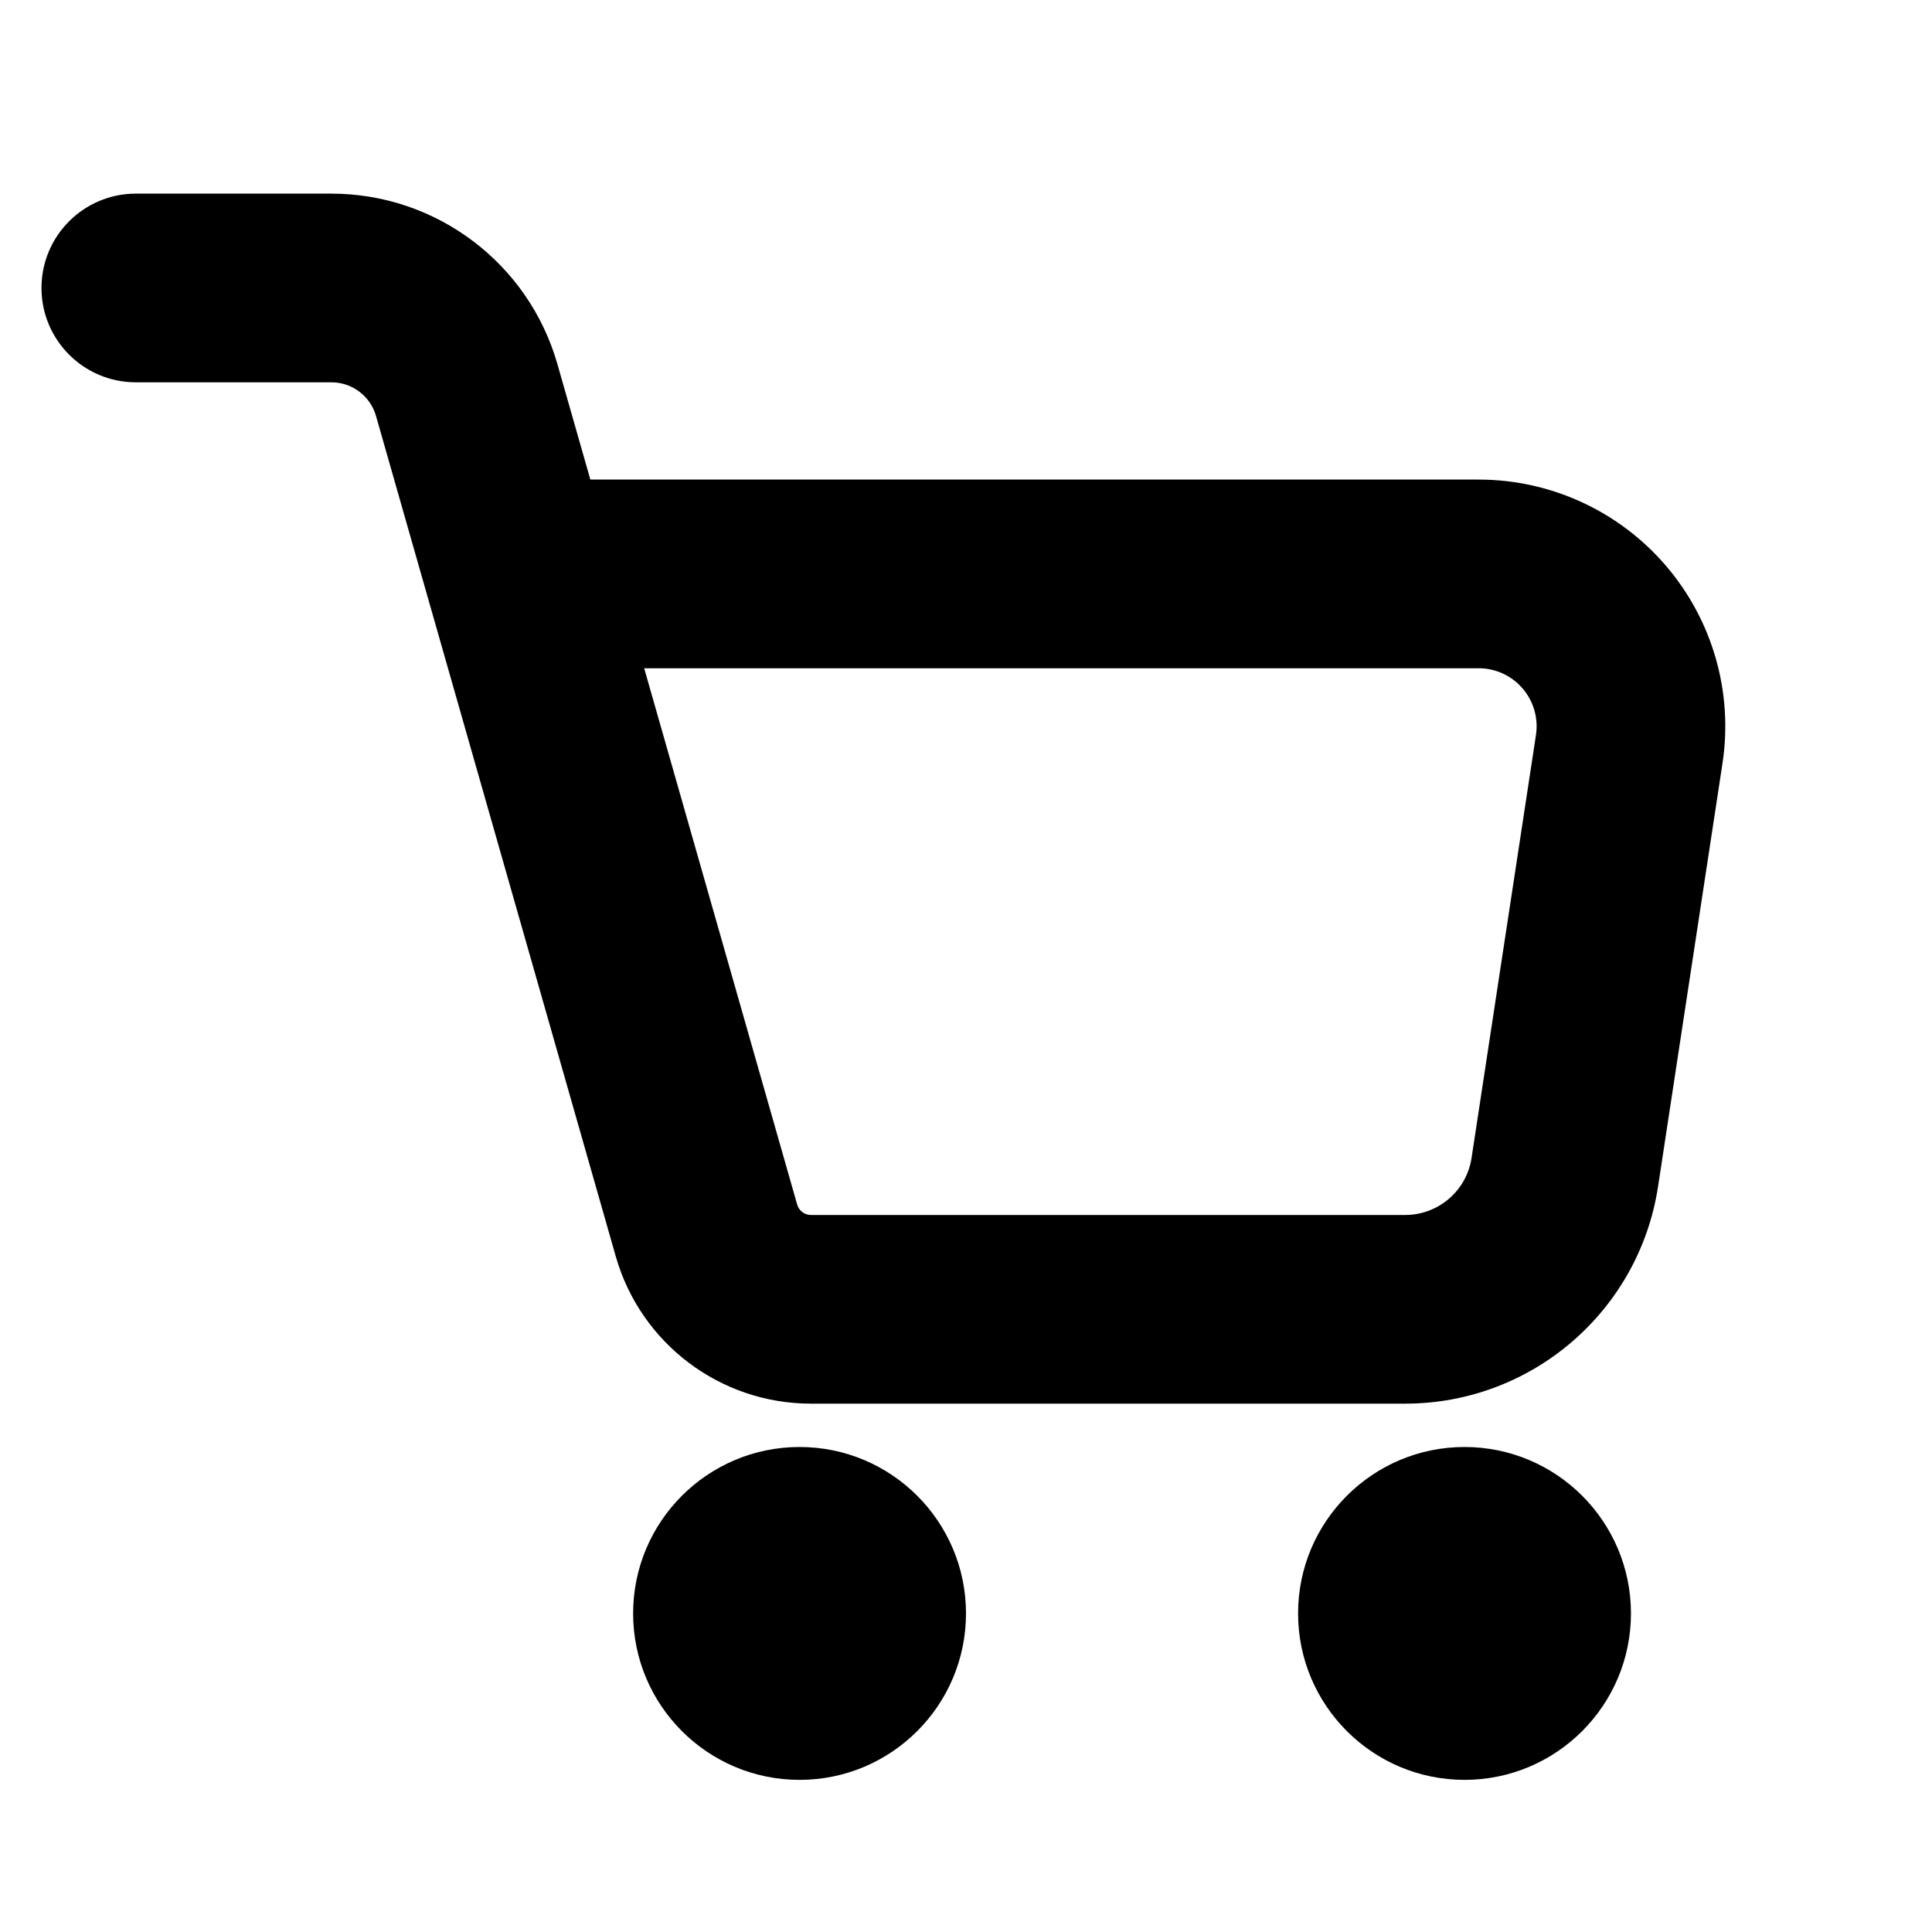
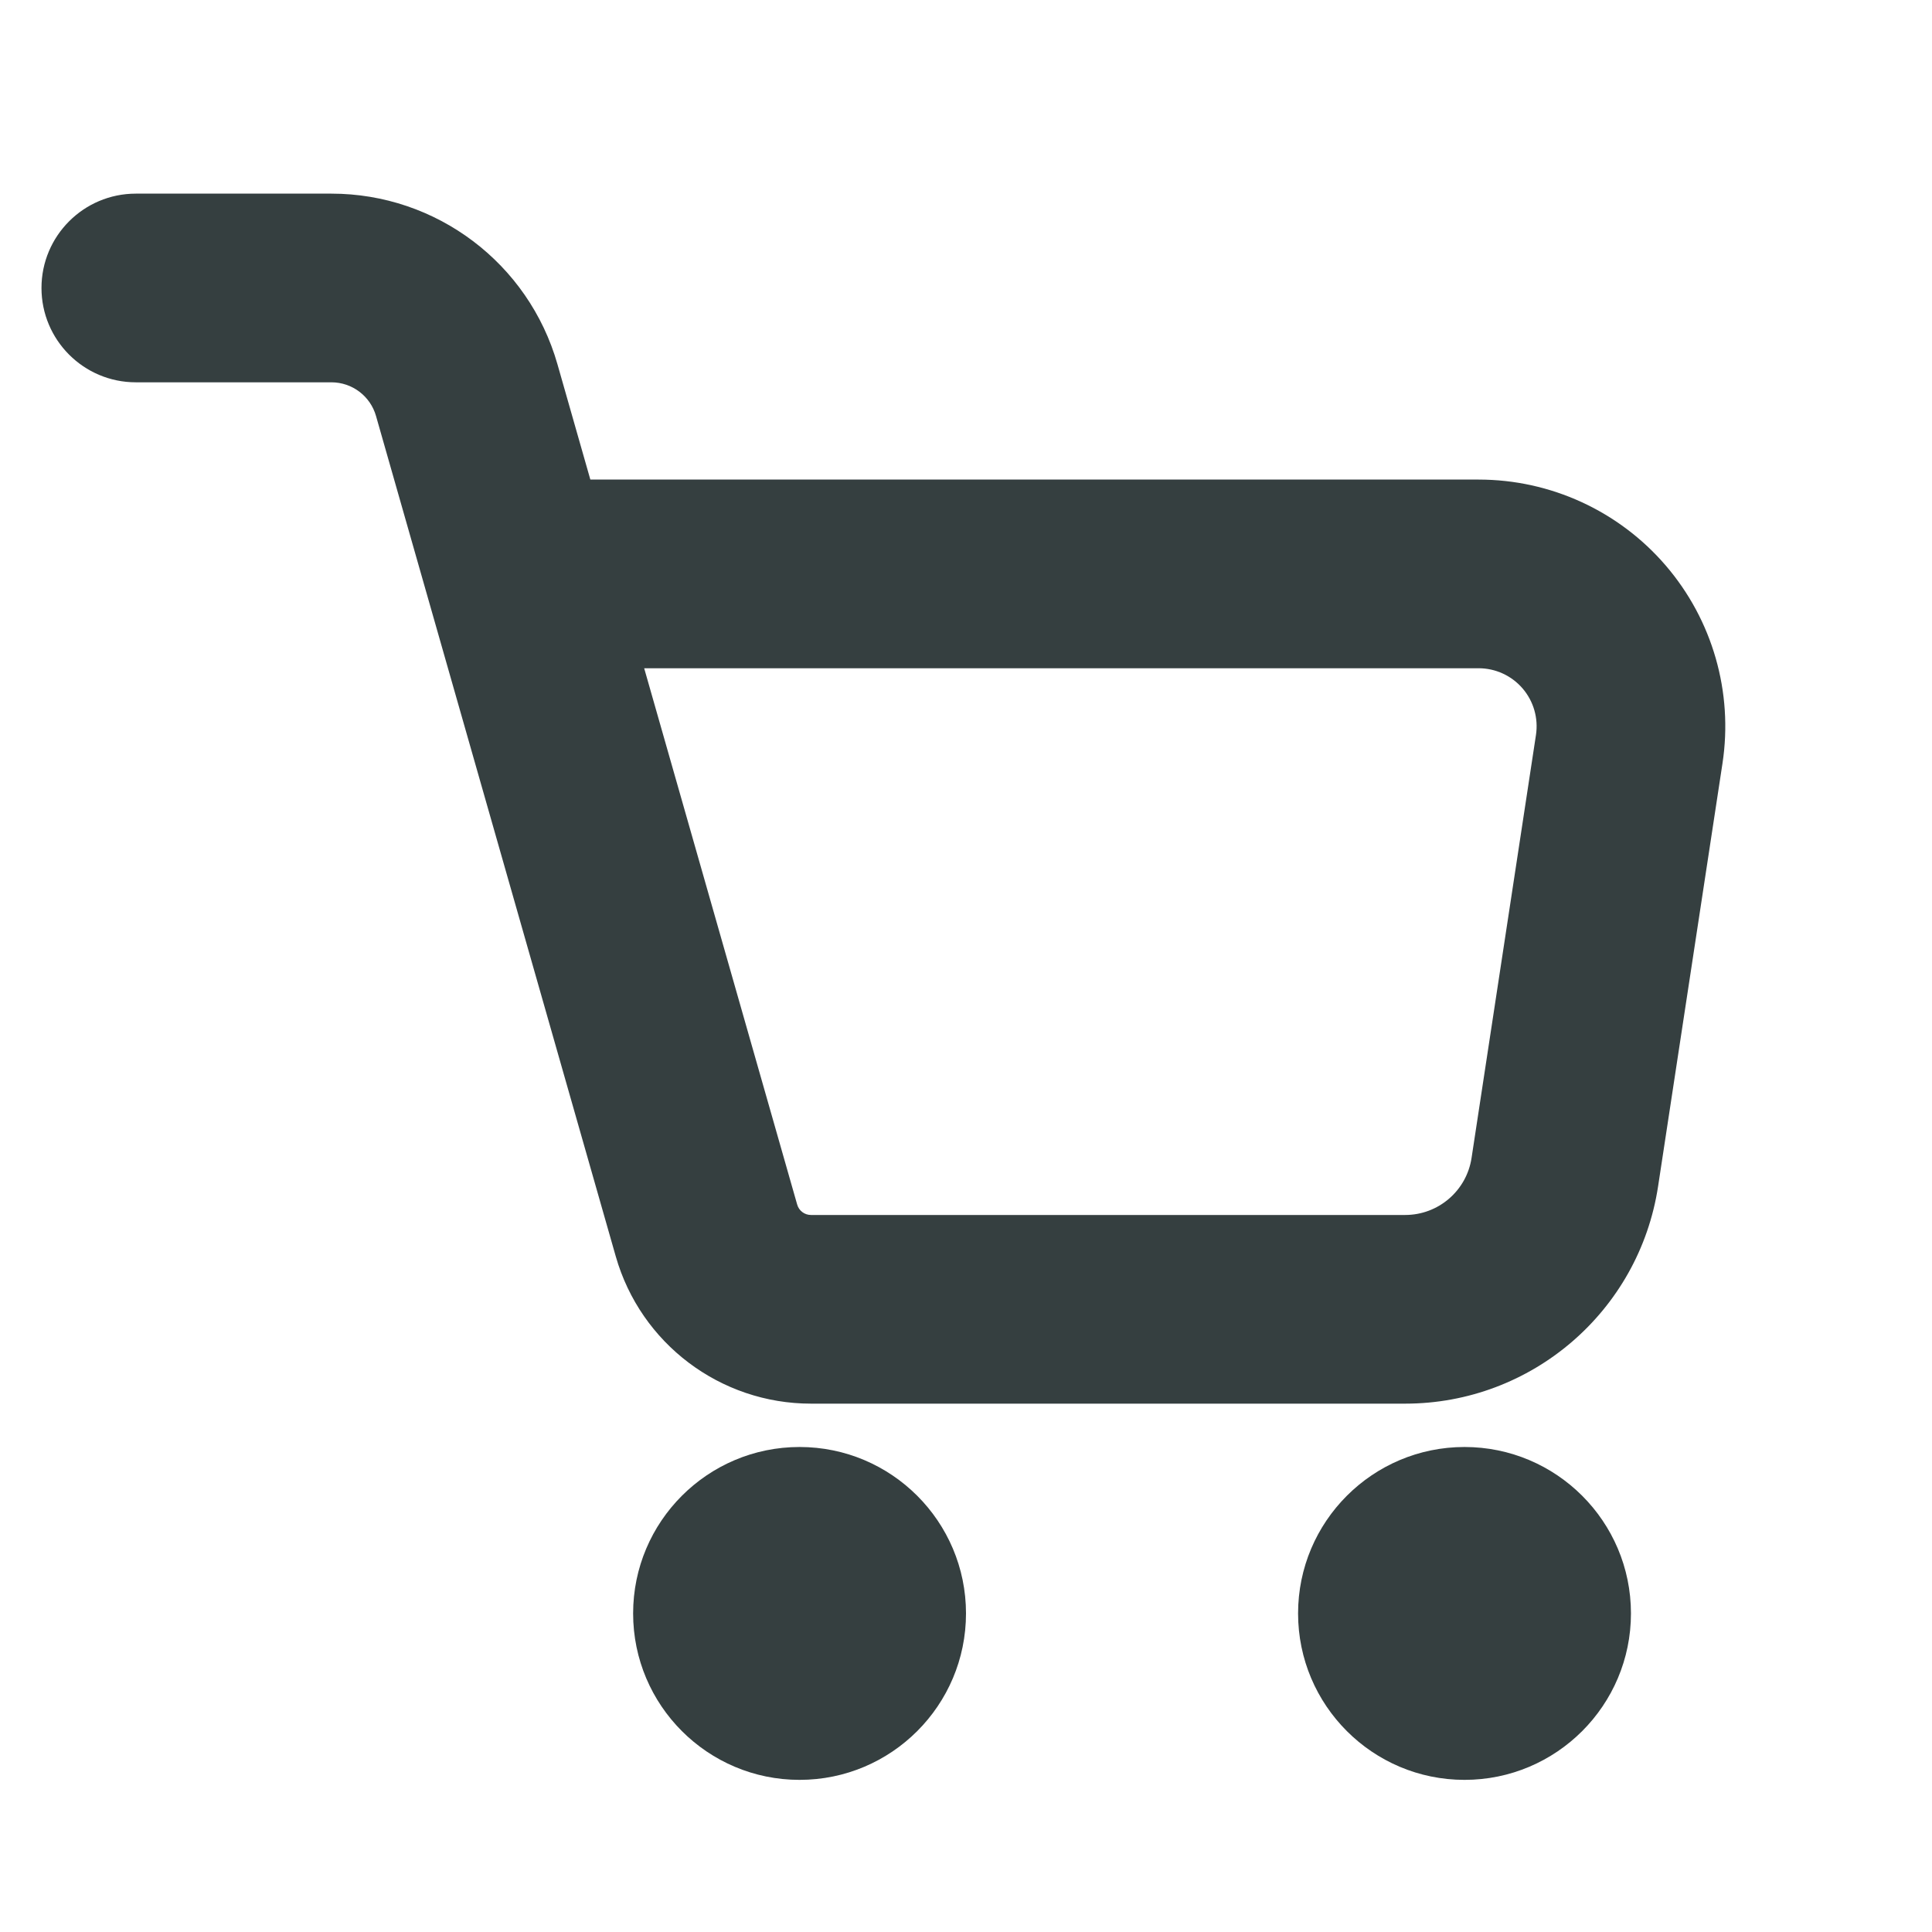
- <svg xmlns="http://www.w3.org/2000/svg" clip-rule="evenodd" fill-rule="evenodd" stroke-linejoin="round" stroke-miterlimit="2" viewBox="0 0 512 512">
-   <path d="m211.892 383.468c24.344 0 44.108 19.764 44.108 44.108s-19.764 44.108-44.108 44.108-44.108-19.764-44.108-44.108 19.764-44.108 44.108-44.108zm176.22 0c24.344 0 44.108 19.764 44.108 44.108s-19.764 44.108-44.108 44.108-44.108-19.764-44.108-44.108 19.764-44.108 44.108-44.108zm-288.464-273.226s63.534 222.705 63.534 222.705c6.591 23.103 27.703 39.034 51.727 39.034h157.478c33.502 0 61.98-24.47 67.023-57.59 4.821-31.664 11.838-77.75 17.065-112.081 2.869-18.84-2.626-37.994-15.046-52.449-12.42-14.454-30.529-22.769-49.586-22.769h-235.394l-8.72-30.567c-7.633-26.757-32.085-45.209-59.91-45.209-23.033 0-51.825 0-51.825 0-13.798 0-25 11.202-25 25s11.202 25 25 25h51.825c5.494 0 10.321 3.643 11.829 8.926zm71.066 66.85h221.129c4.482 0 8.741 1.956 11.663 5.355 2.921 3.4 4.213 7.905 3.539 12.337 0 0-17.066 112.081-17.066 112.081-1.323 8.693-8.798 15.116-17.592 15.116h-157.478c-1.693 0-3.181-1.122-3.645-2.751 0 0-40.55-142.138-40.55-142.138z" fill="rgb(0,0,0)" />
+ <svg xmlns="http://www.w3.org/2000/svg" clip-rule="evenodd" fill-rule="evenodd" stroke-linejoin="round" stroke-miterlimit="2" viewBox="0 0 512 512" version="1.1" id="svg865">
+   <defs id="defs869" />
+   <path d="m211.892 383.468c24.344 0 44.108 19.764 44.108 44.108s-19.764 44.108-44.108 44.108-44.108-19.764-44.108-44.108 19.764-44.108 44.108-44.108zm176.22 0c24.344 0 44.108 19.764 44.108 44.108s-19.764 44.108-44.108 44.108-44.108-19.764-44.108-44.108 19.764-44.108 44.108-44.108zm-288.464-273.226s63.534 222.705 63.534 222.705c6.591 23.103 27.703 39.034 51.727 39.034h157.478c33.502 0 61.98-24.47 67.023-57.59 4.821-31.664 11.838-77.75 17.065-112.081 2.869-18.84-2.626-37.994-15.046-52.449-12.42-14.454-30.529-22.769-49.586-22.769h-235.394l-8.72-30.567c-7.633-26.757-32.085-45.209-59.91-45.209-23.033 0-51.825 0-51.825 0-13.798 0-25 11.202-25 25s11.202 25 25 25h51.825c5.494 0 10.321 3.643 11.829 8.926zm71.066 66.85h221.129c4.482 0 8.741 1.956 11.663 5.355 2.921 3.4 4.213 7.905 3.539 12.337 0 0-17.066 112.081-17.066 112.081-1.323 8.693-8.798 15.116-17.592 15.116h-157.478c-1.693 0-3.181-1.122-3.645-2.751 0 0-40.55-142.138-40.55-142.138z" fill="rgb(0,0,0)" id="path863" style="fill:#353f40;fill-opacity:1" />
</svg>
